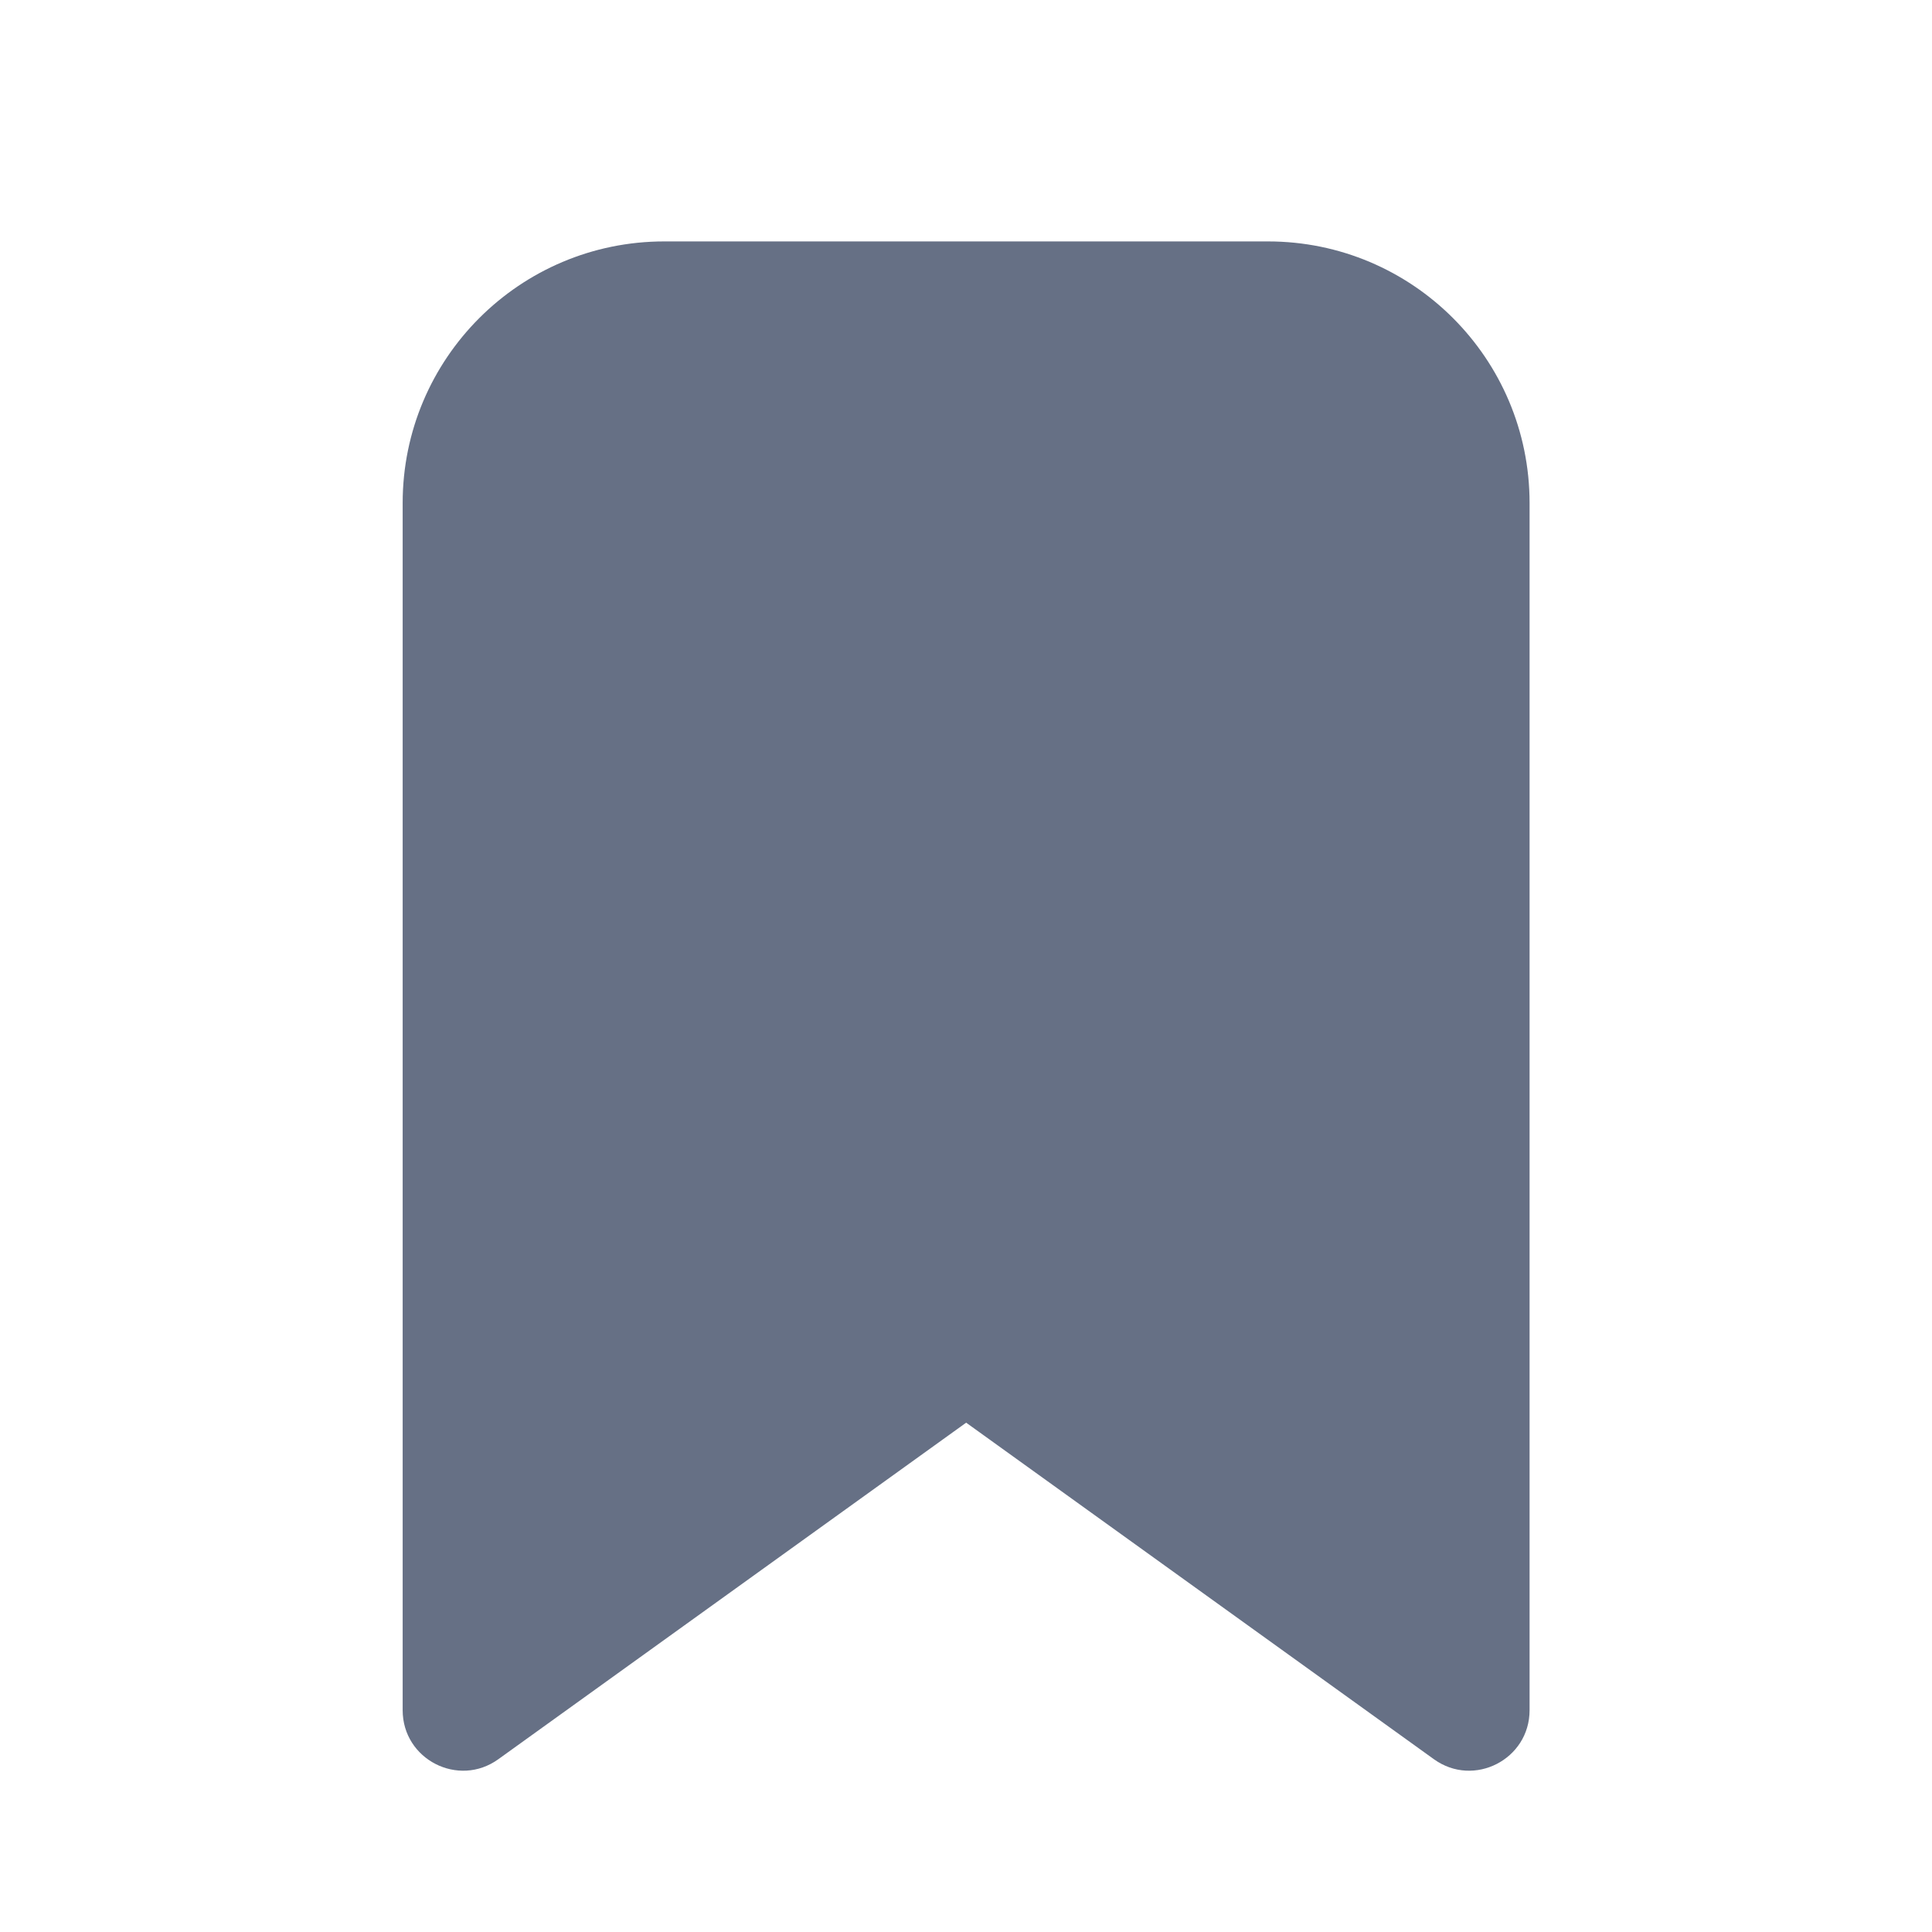
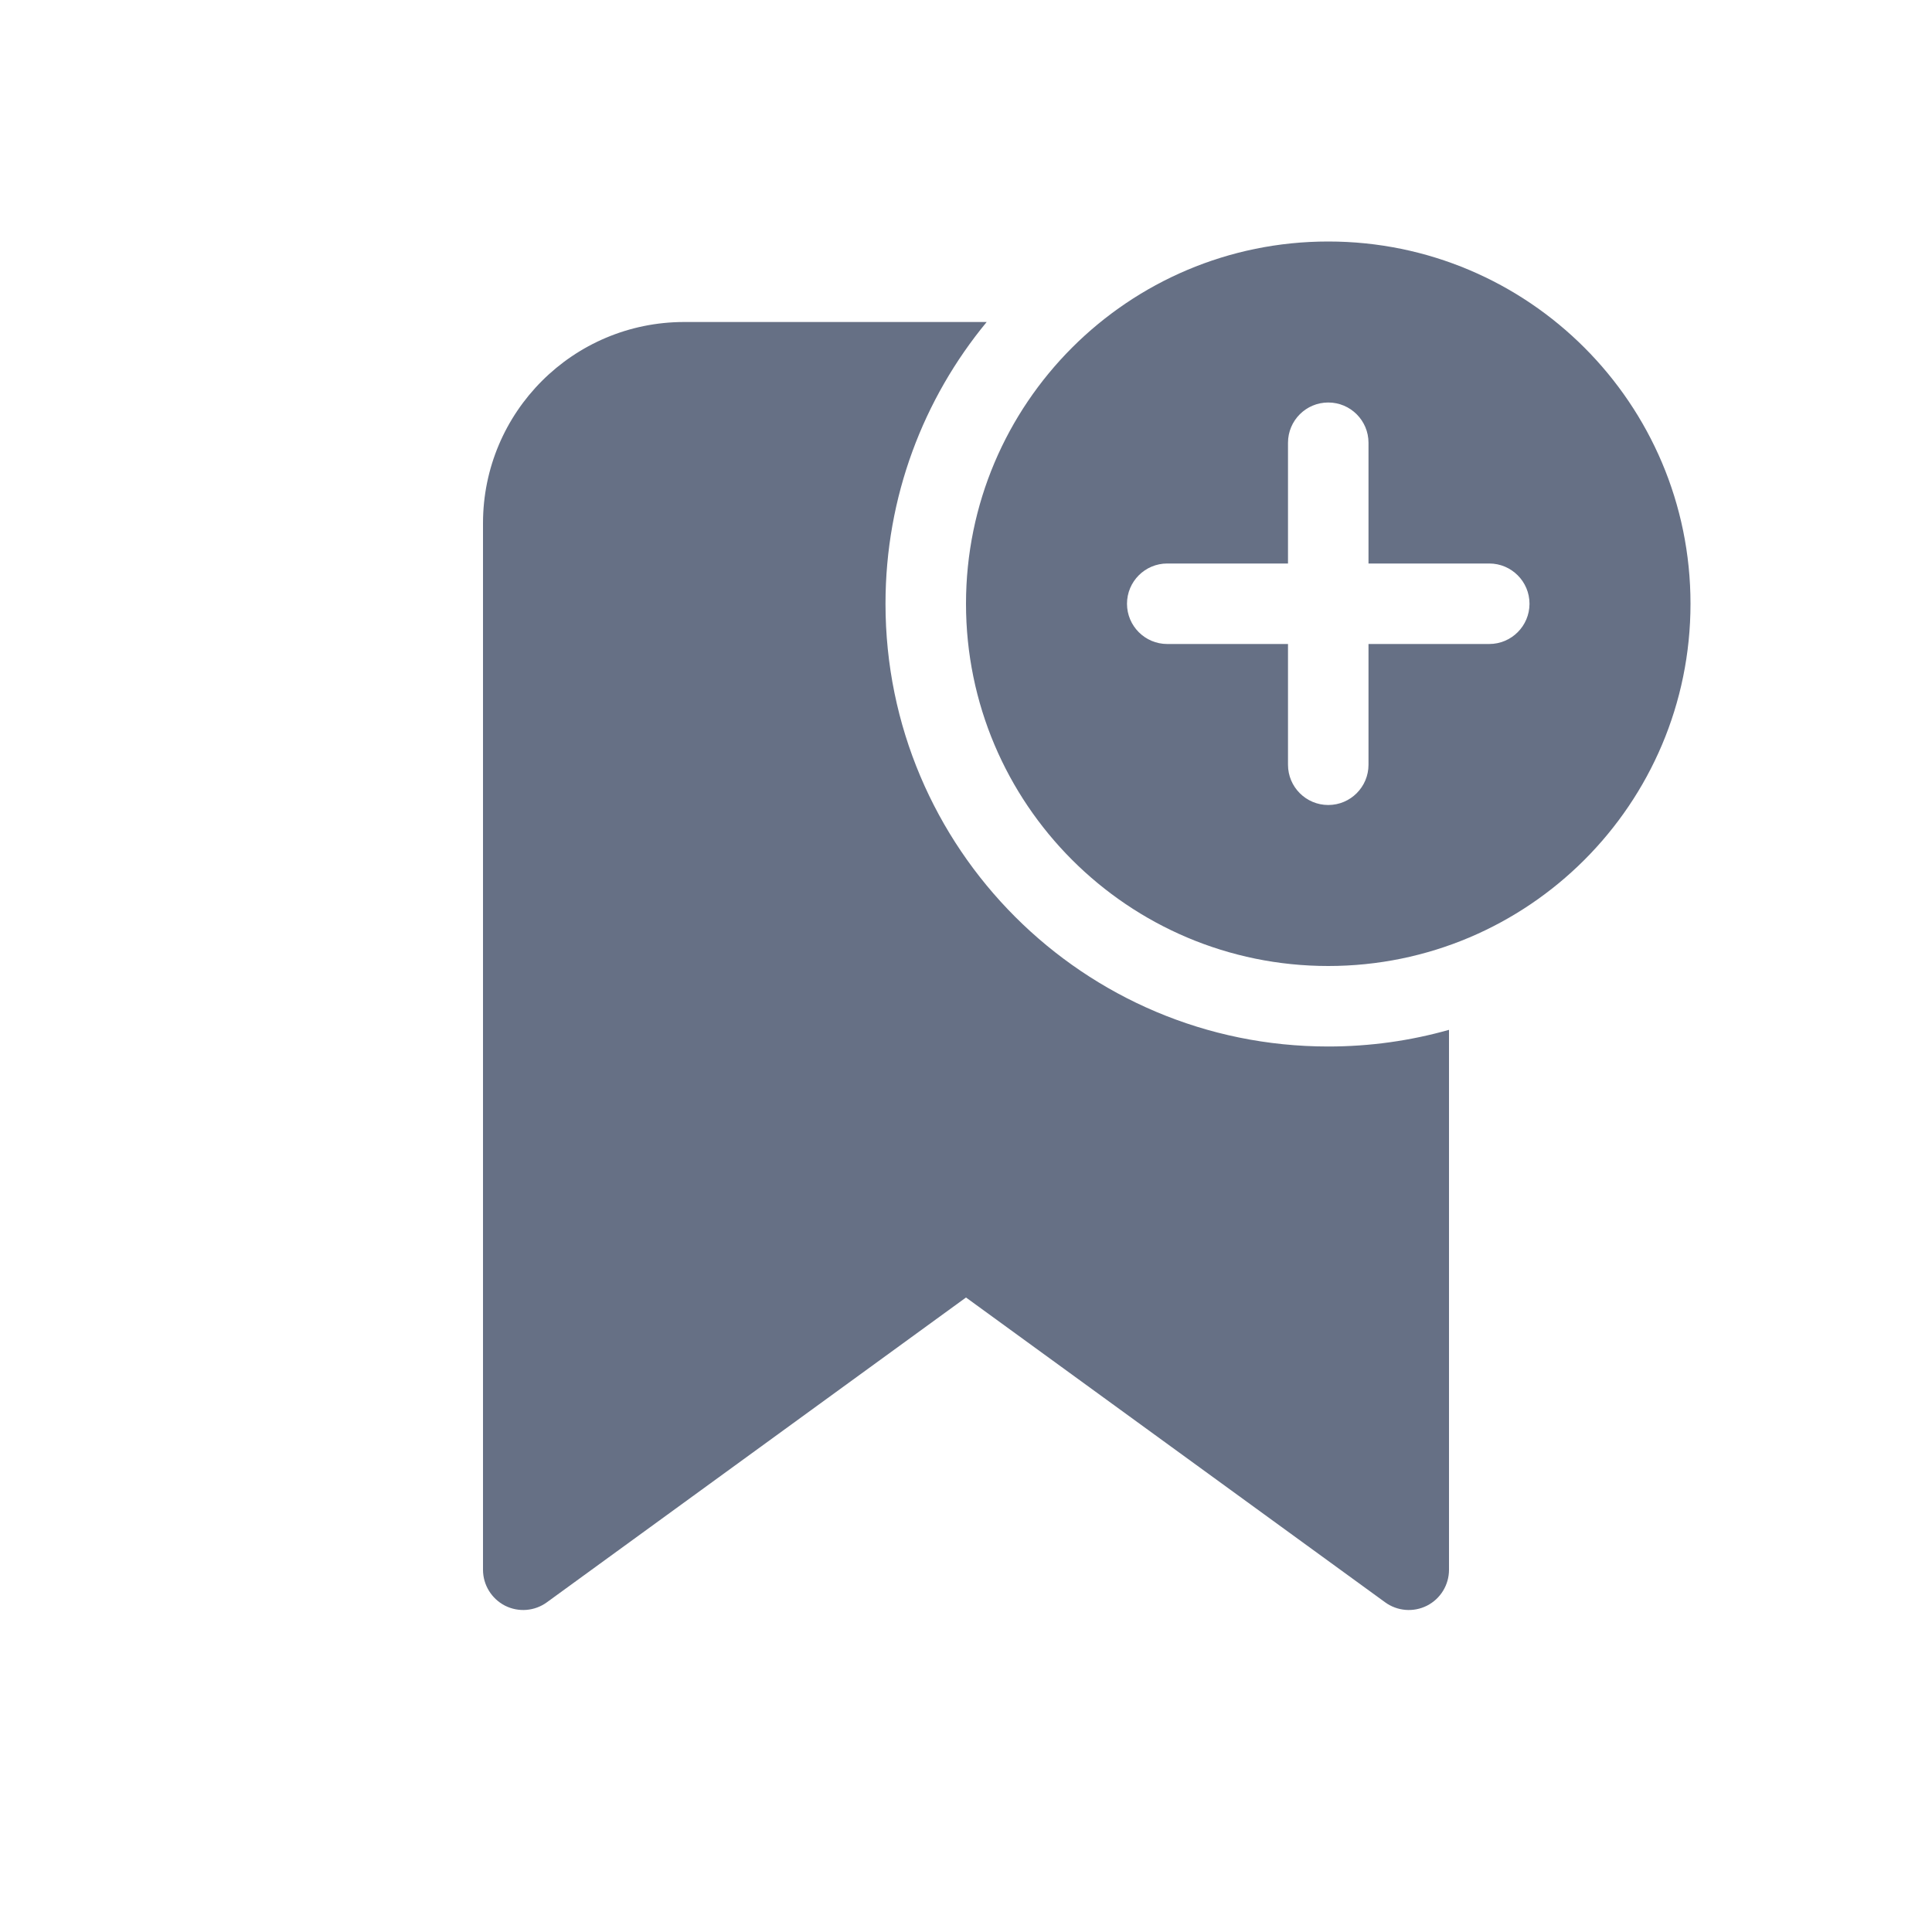
<svg xmlns="http://www.w3.org/2000/svg" width="24" height="24" viewBox="0 0 24 24" fill="none">
-   <path d="M6.19 21.854C5.694 22.211 5.002 21.856 5.002 21.245V6.249C5.002 4.454 6.458 2.999 8.252 2.999H15.751C17.546 2.999 19.001 4.454 19.001 6.249V21.245C19.001 21.856 18.309 22.211 17.813 21.854L12.002 17.673L6.19 21.854Z" fill="#667085" />
+   <path d="M21 7.5C21 9.985 18.985 12 16.5 12C14.015 12 12 9.985 12 7.5C12 5.015 14.015 3 16.5 3C18.985 3 21 5.015 21 7.5ZM17 5.5C17 5.224 16.776 5 16.5 5C16.224 5 16 5.224 16 5.5V7H14.5C14.224 7 14 7.224 14 7.5C14 7.776 14.224 8 14.5 8H16V9.5C16 9.776 16.224 10 16.5 10C16.776 10 17 9.776 17 9.5V8H18.5C18.776 8 19 7.776 19 7.5C19 7.224 18.776 7 18.5 7H17V5.5ZM16.5 13C17.02 13 17.523 12.928 18 12.793V19.5C18 19.688 17.895 19.86 17.727 19.946C17.559 20.031 17.358 20.015 17.206 19.904L12 16.118L6.794 19.904C6.642 20.015 6.441 20.031 6.273 19.946C6.106 19.86 6 19.688 6 19.5V6.5C6 5.119 7.119 4 8.5 4H12.257C11.472 4.951 11 6.17 11 7.5C11 10.538 13.462 13 16.5 13Z" fill="#667085" />
</svg>
